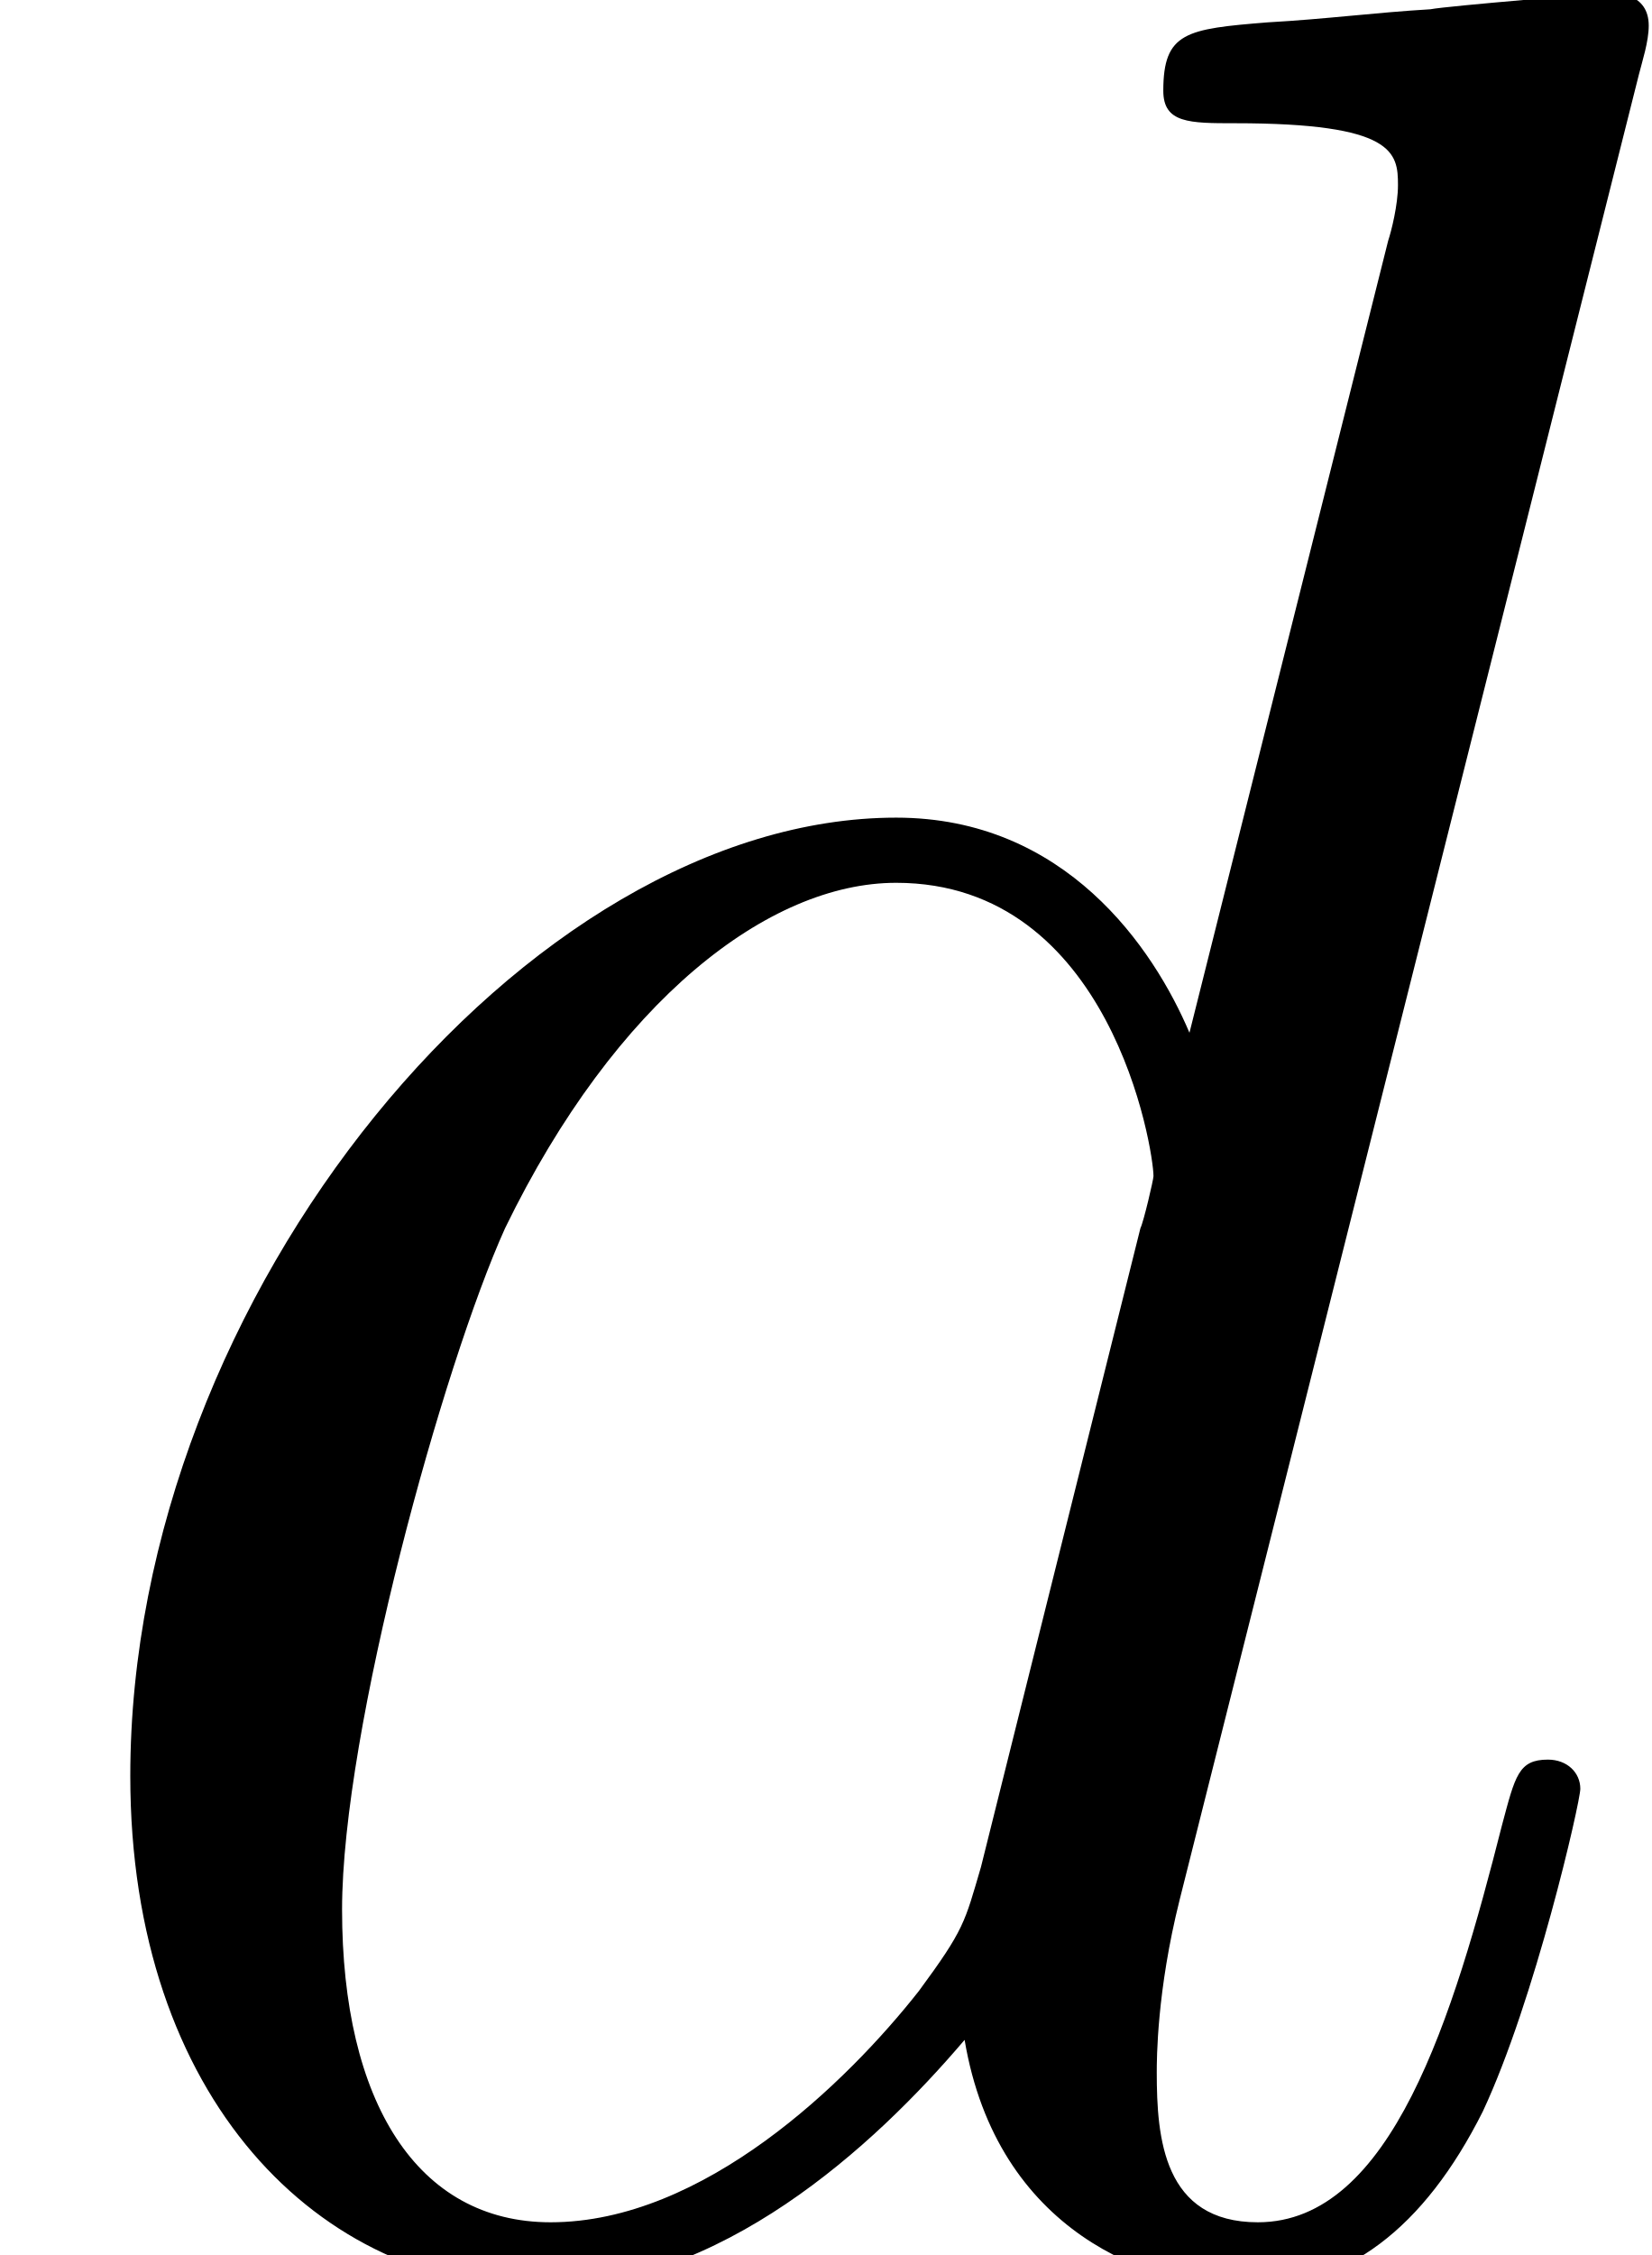
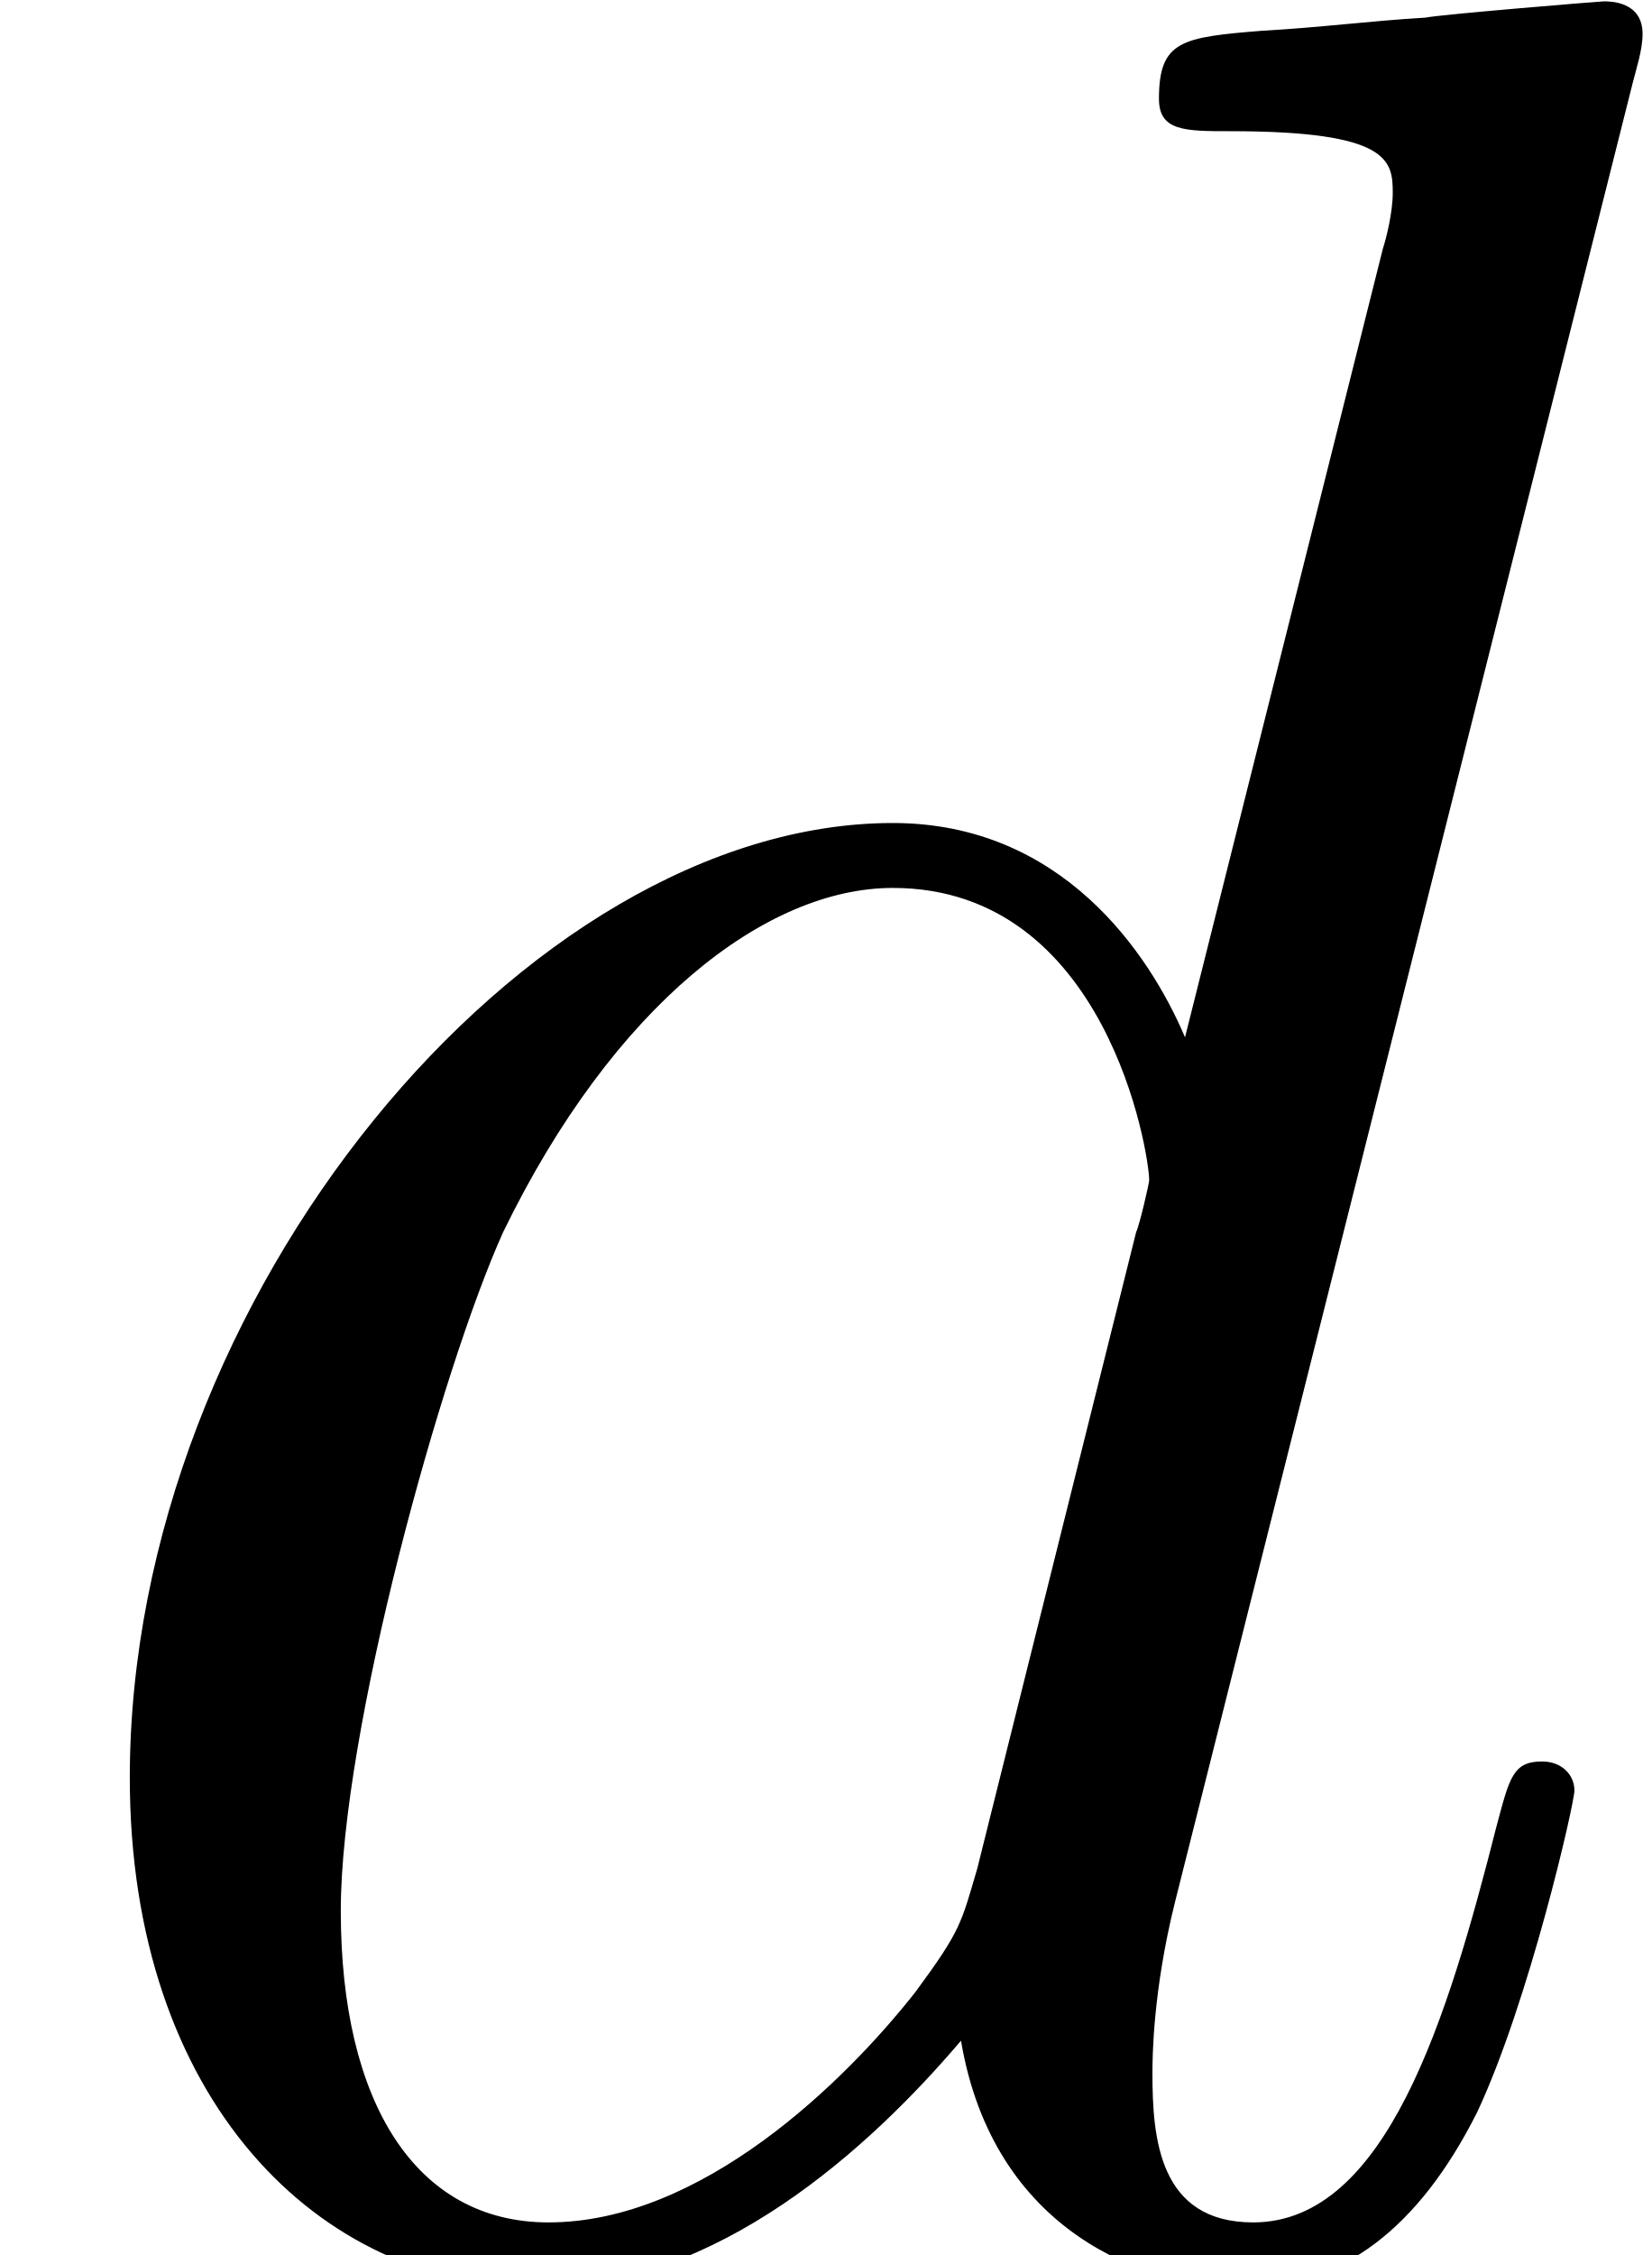
- <svg xmlns="http://www.w3.org/2000/svg" xmlns:xlink="http://www.w3.org/1999/xlink" height="8.271pt" version="1.1" viewBox="0 -8.271 6.06 8.271" width="6.06pt">
+ <svg xmlns="http://www.w3.org/2000/svg" xmlns:xlink="http://www.w3.org/1999/xlink" height="8.302pt" version="1.1" viewBox="0 -8.302 6.083 8.302" width="6.083pt">
  <defs>
    <path d="M6.013 -7.998C6.025 -8.046 6.049 -8.118 6.049 -8.177C6.049 -8.297 5.93 -8.297 5.906 -8.297C5.894 -8.297 5.308 -8.249 5.248 -8.237C5.045 -8.225 4.866 -8.201 4.651 -8.189C4.352 -8.165 4.268 -8.153 4.268 -7.938C4.268 -7.819 4.364 -7.819 4.531 -7.819C5.117 -7.819 5.129 -7.711 5.129 -7.592C5.129 -7.52 5.105 -7.424 5.093 -7.388L4.364 -4.483C4.232 -4.794 3.909 -5.272 3.288 -5.272C1.937 -5.272 0.478 -3.527 0.478 -1.757C0.478 -0.574 1.172 0.12 1.985 0.12C2.642 0.12 3.204 -0.395 3.539 -0.789C3.658 -0.084 4.22 0.12 4.579 0.12S5.224 -0.096 5.44 -0.526C5.631 -0.933 5.798 -1.662 5.798 -1.71C5.798 -1.769 5.75 -1.817 5.679 -1.817C5.571 -1.817 5.559 -1.757 5.511 -1.578C5.332 -0.873 5.105 -0.12 4.615 -0.12C4.268 -0.12 4.244 -0.43 4.244 -0.669C4.244 -0.717 4.244 -0.968 4.328 -1.303L6.013 -7.998ZM3.599 -1.423C3.539 -1.219 3.539 -1.196 3.371 -0.968C3.108 -0.634 2.582 -0.12 2.02 -0.12C1.53 -0.12 1.255 -0.562 1.255 -1.267C1.255 -1.925 1.626 -3.264 1.853 -3.766C2.26 -4.603 2.821 -5.033 3.288 -5.033C4.077 -5.033 4.232 -4.053 4.232 -3.957C4.232 -3.945 4.196 -3.79 4.184 -3.766L3.599 -1.423Z" id="g0-100" />
  </defs>
  <g id="page1">
    <use x="0" xlink:href="#g0-100" y="0" />
  </g>
</svg>
